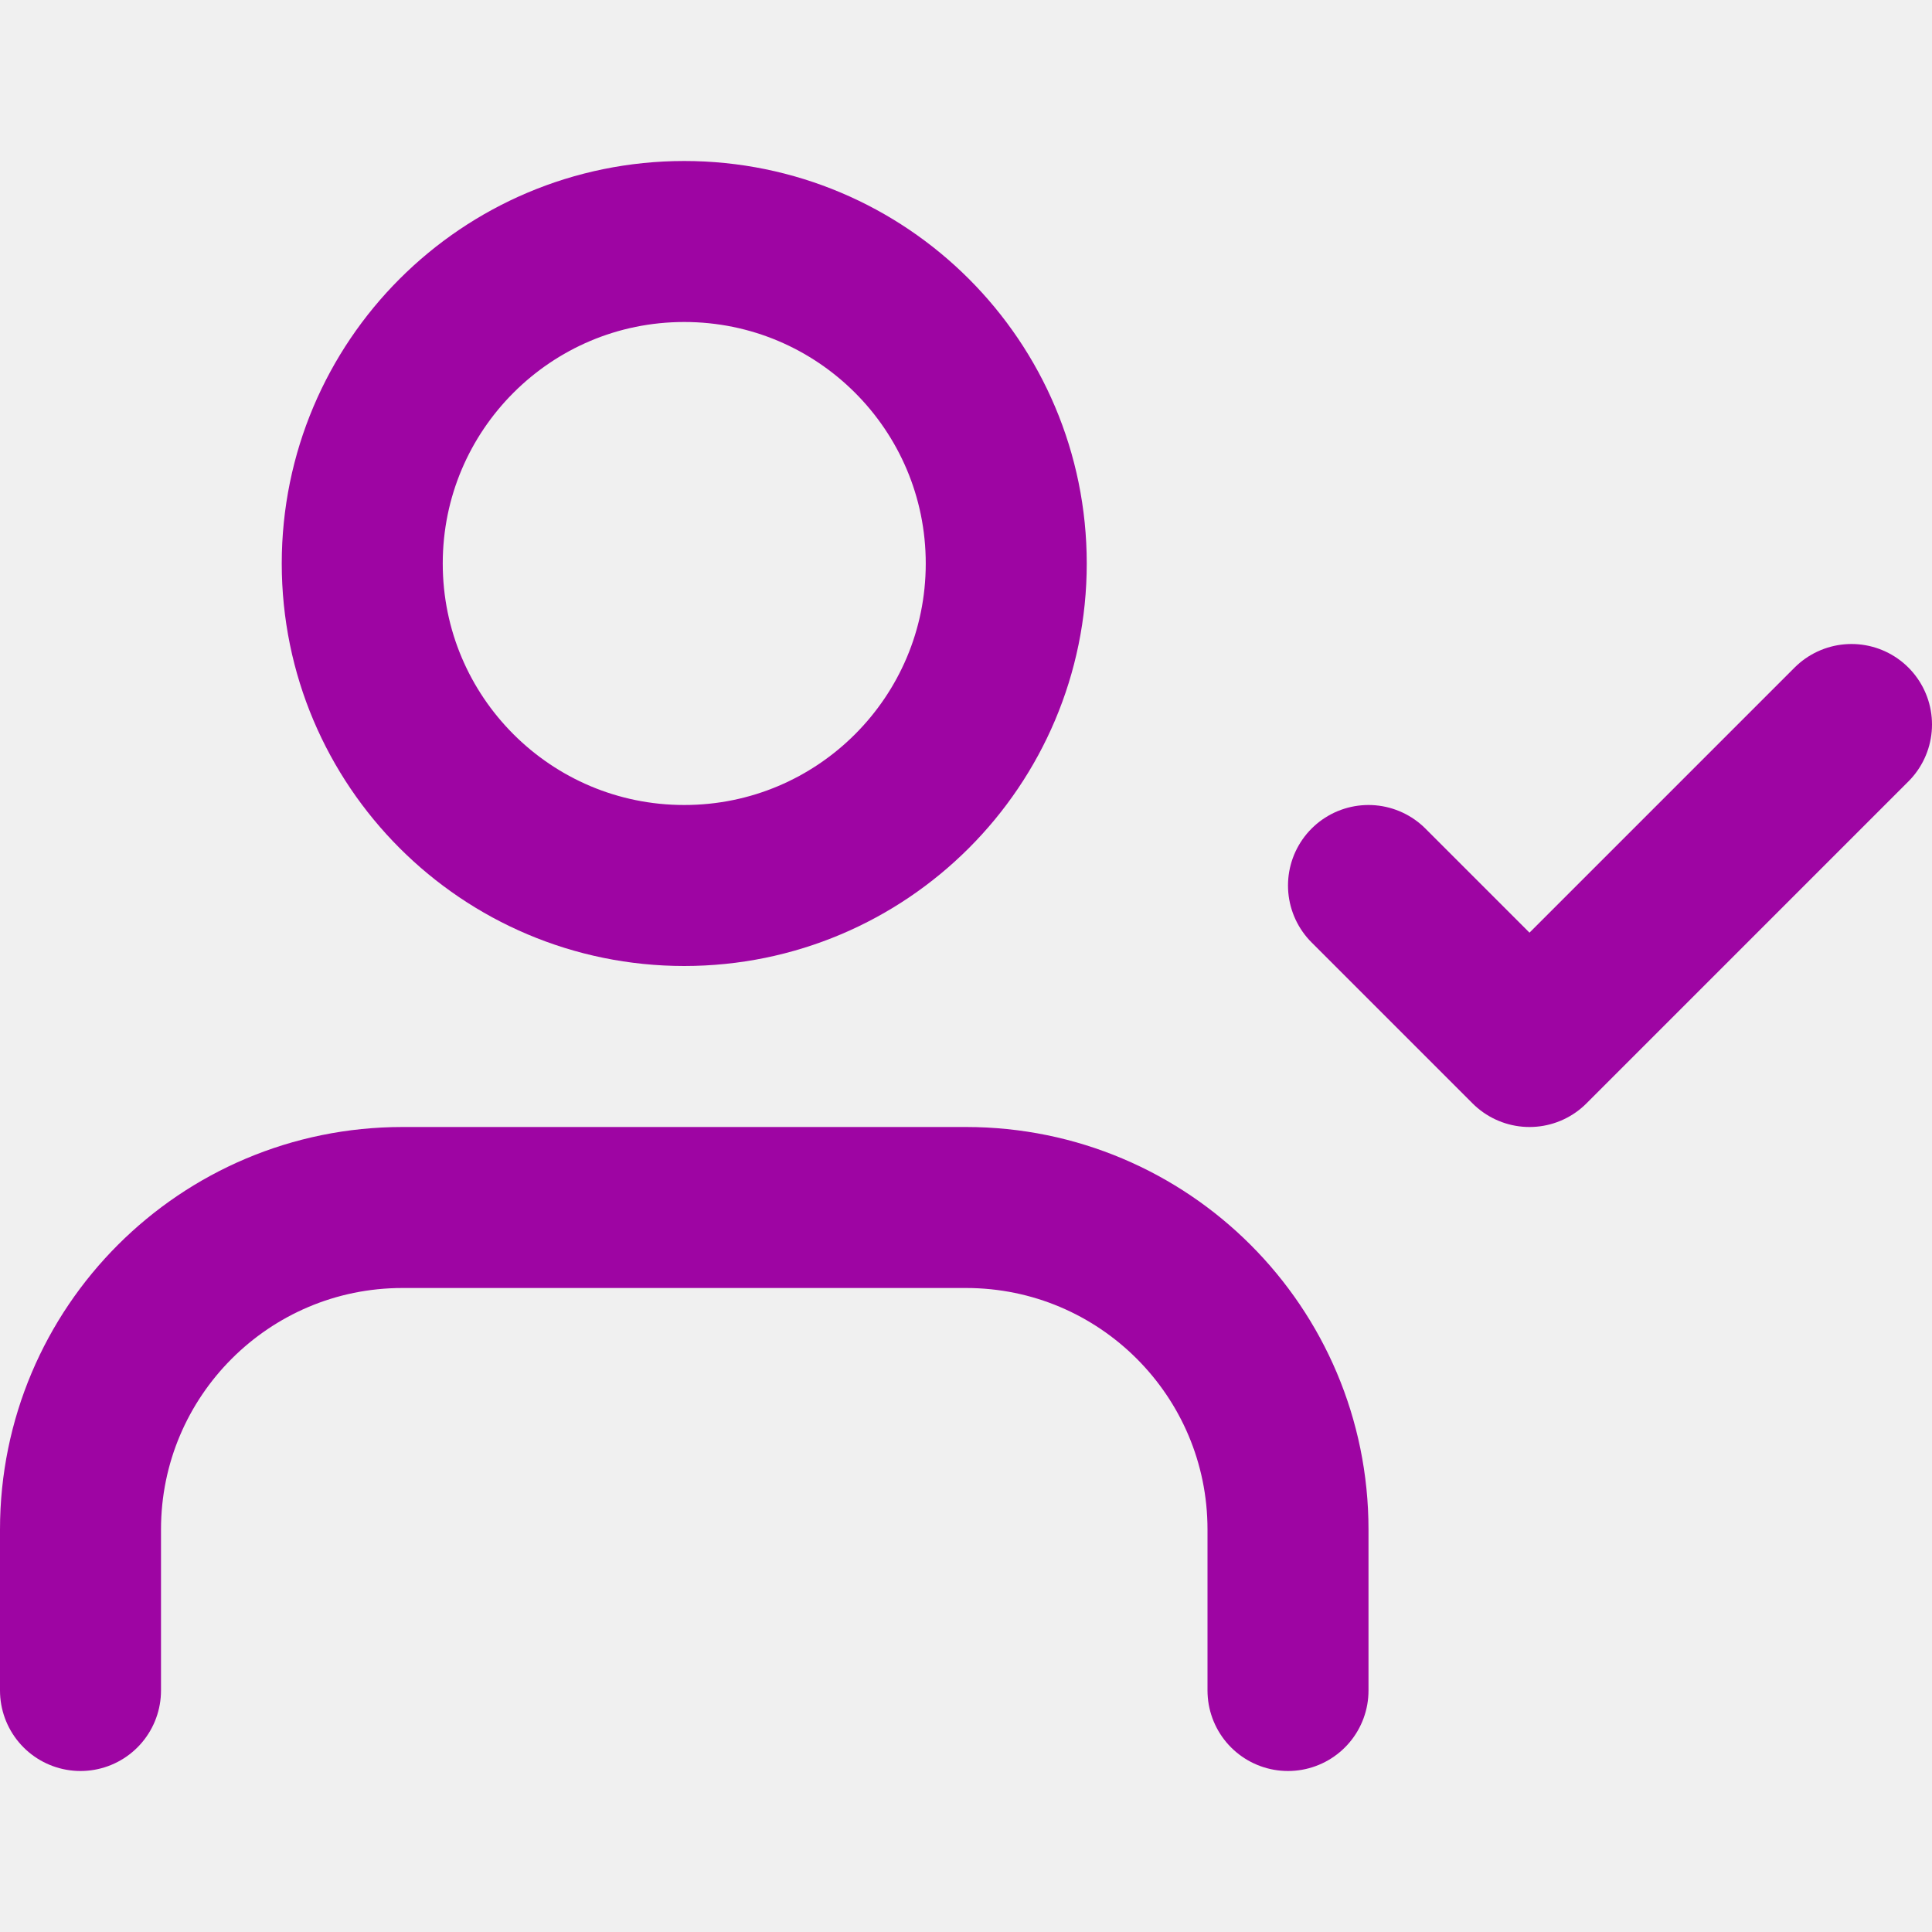
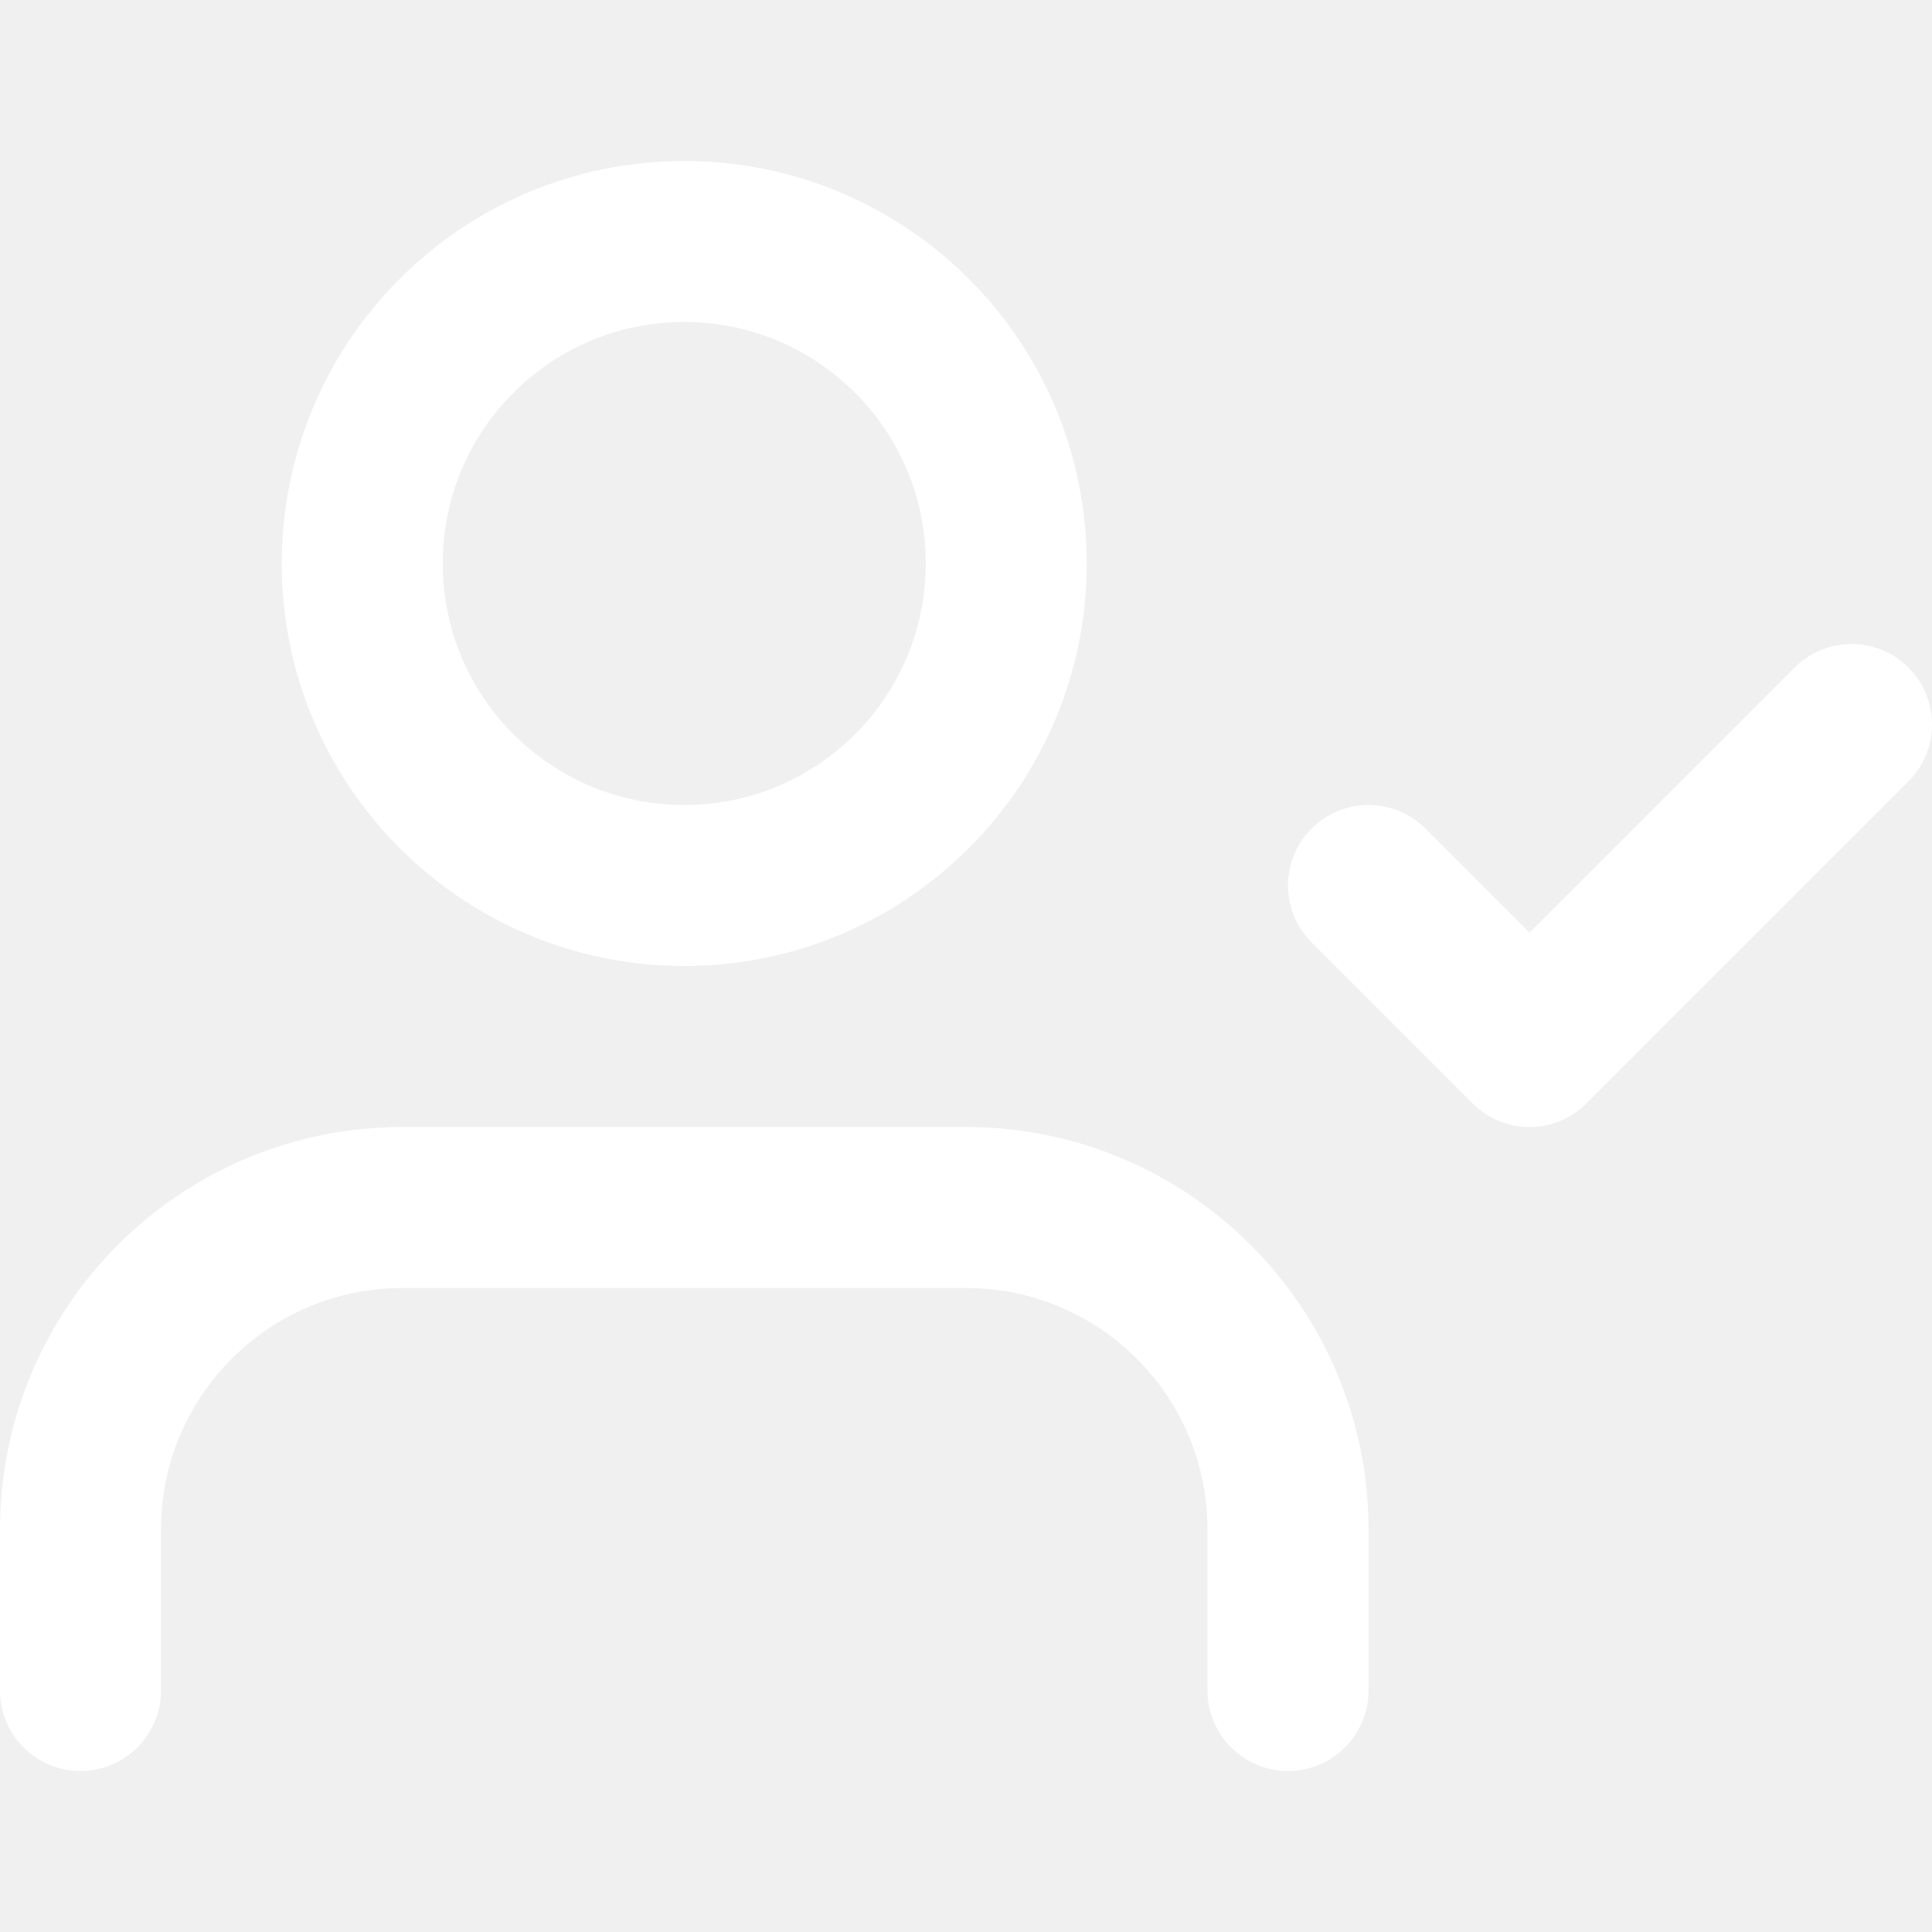
- <svg xmlns="http://www.w3.org/2000/svg" width="100" height="100" viewBox="0 0 24 24" fill="none" stroke="#9E05A3" stroke-width="2" stroke-linecap="round" stroke-linejoin="round" class="feather feather-user-check">
+ <svg xmlns="http://www.w3.org/2000/svg" width="100" height="100" viewBox="0 0 24 24" fill="none" stroke="#ffffff" stroke-width="2" stroke-linecap="round" stroke-linejoin="round" class="feather feather-user-check">
  <path d="M16 21v-2a4 4 0 0 0-4-4H5a4 4 0 0 0-4 4v2" />
  <circle cx="8.5" cy="7" r="4" />
  <polyline points="17 11 19 13 23 9" />
</svg>
